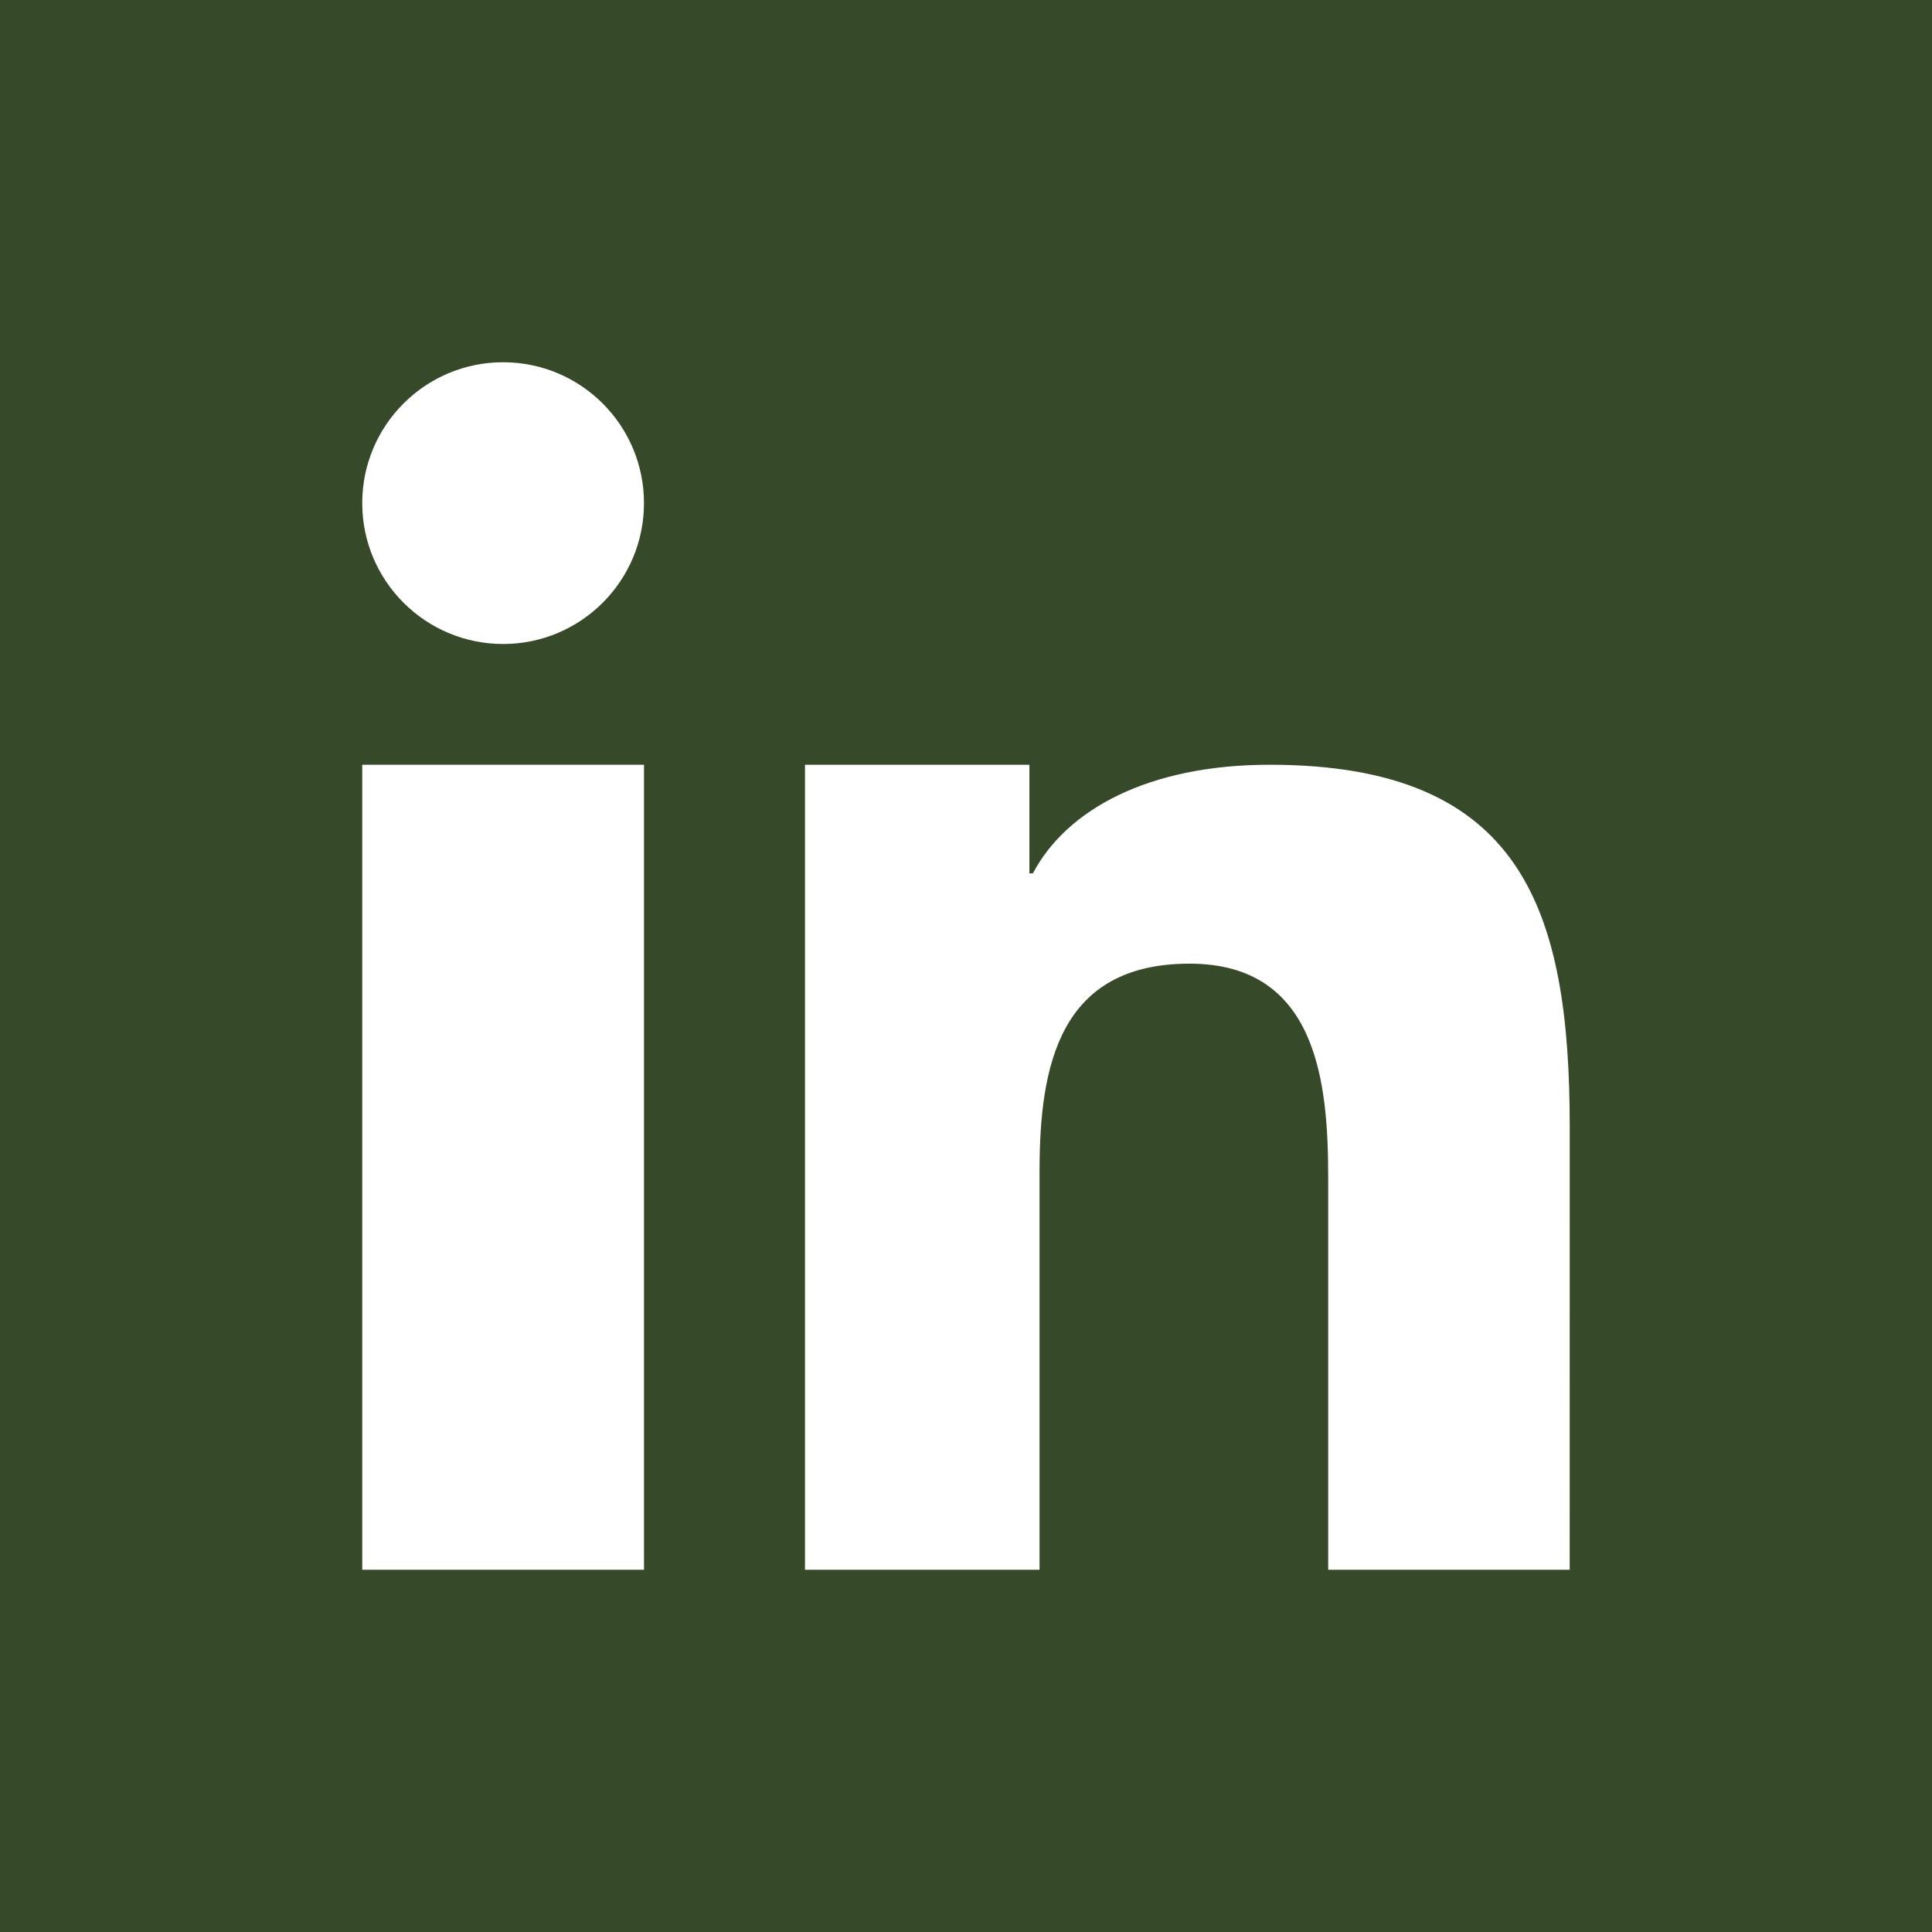
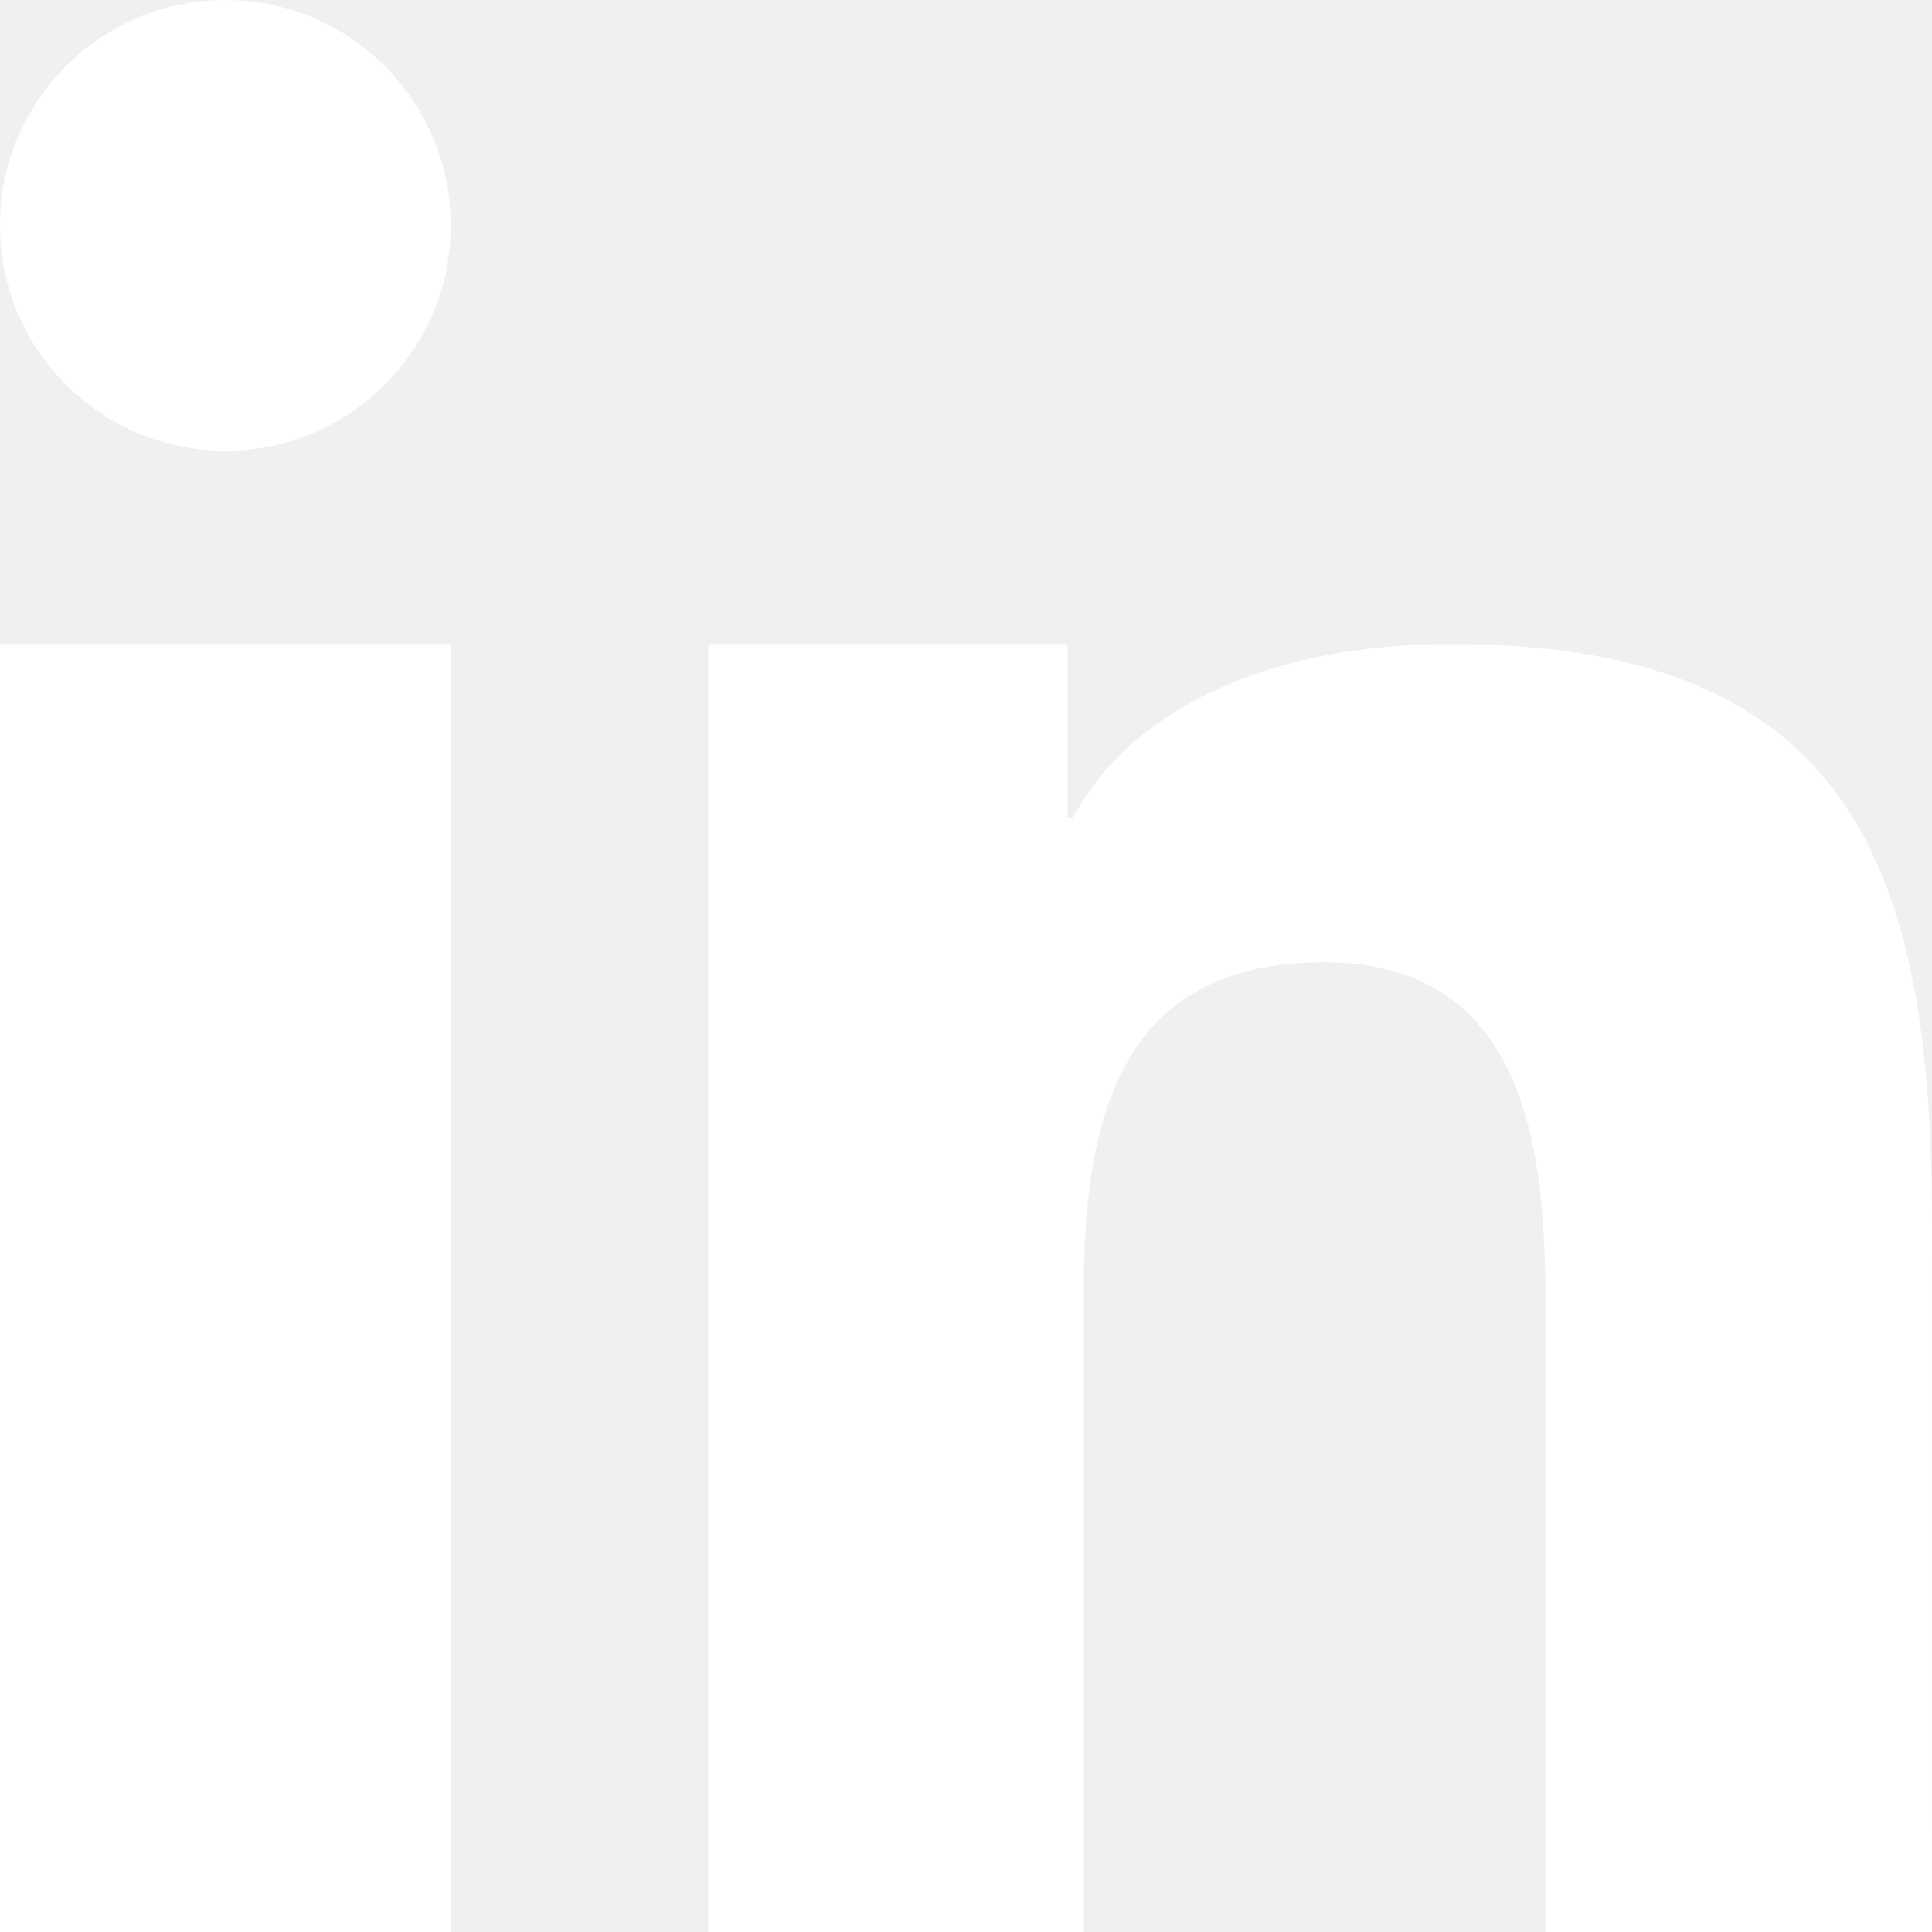
- <svg xmlns="http://www.w3.org/2000/svg" id="Layer_1" data-name="Layer 1" viewBox="0 0 48 48">
+ <svg xmlns="http://www.w3.org/2000/svg" id="Layer_1" data-name="Layer 1" viewBox="0 0 30 30">
  <defs>
-     <style>.cls-1{fill:#364929;}.cls-2{fill:#fff;}</style>
+     <style>.cls-1{fill:#fff;}</style>
  </defs>
-   <rect class="cls-1" width="48" height="48" />
-   <rect class="cls-2" x="9" y="19" width="7" height="20" />
-   <path class="cls-2" d="M71.19,86.914a3.5,3.5,0,1,0-3.5-3.501A3.502,3.502,0,0,0,71.19,86.914Z" transform="translate(-58.6904 -70.9141)" />
-   <path class="cls-2" d="M97.69,98.923c0-5.397-1.164-9.009-7.455-9.009-3.023,0-5.053,1.123-5.883,2.699h-.086V89.914H78.69v20h5.828v-9.913c0-2.614.494-5.145,3.728-5.145,3.186,0,3.443,2.99,3.443,5.314v9.745h6Z" transform="translate(-58.6904 -70.9141)" />
+   <rect class="cls-1" y="10" width="7" height="20" />
+   <path class="cls-1" d="M295.191,388.512a3.5,3.5,0,1,0-3.5-3.501A3.502,3.502,0,0,0,295.191,388.512Z" transform="translate(-291.6913 -381.5118)" />
+   <path class="cls-1" d="M321.691,400.521c0-5.397-1.164-9.009-7.455-9.009-3.023,0-5.053,1.123-5.883,2.699h-.086v-2.699h-5.576v20h5.828v-9.913c0-2.614.494-5.145,3.728-5.145,3.186,0,3.443,2.99,3.443,5.314v9.745h6Z" transform="translate(-291.6913 -381.5118)" />
</svg>
